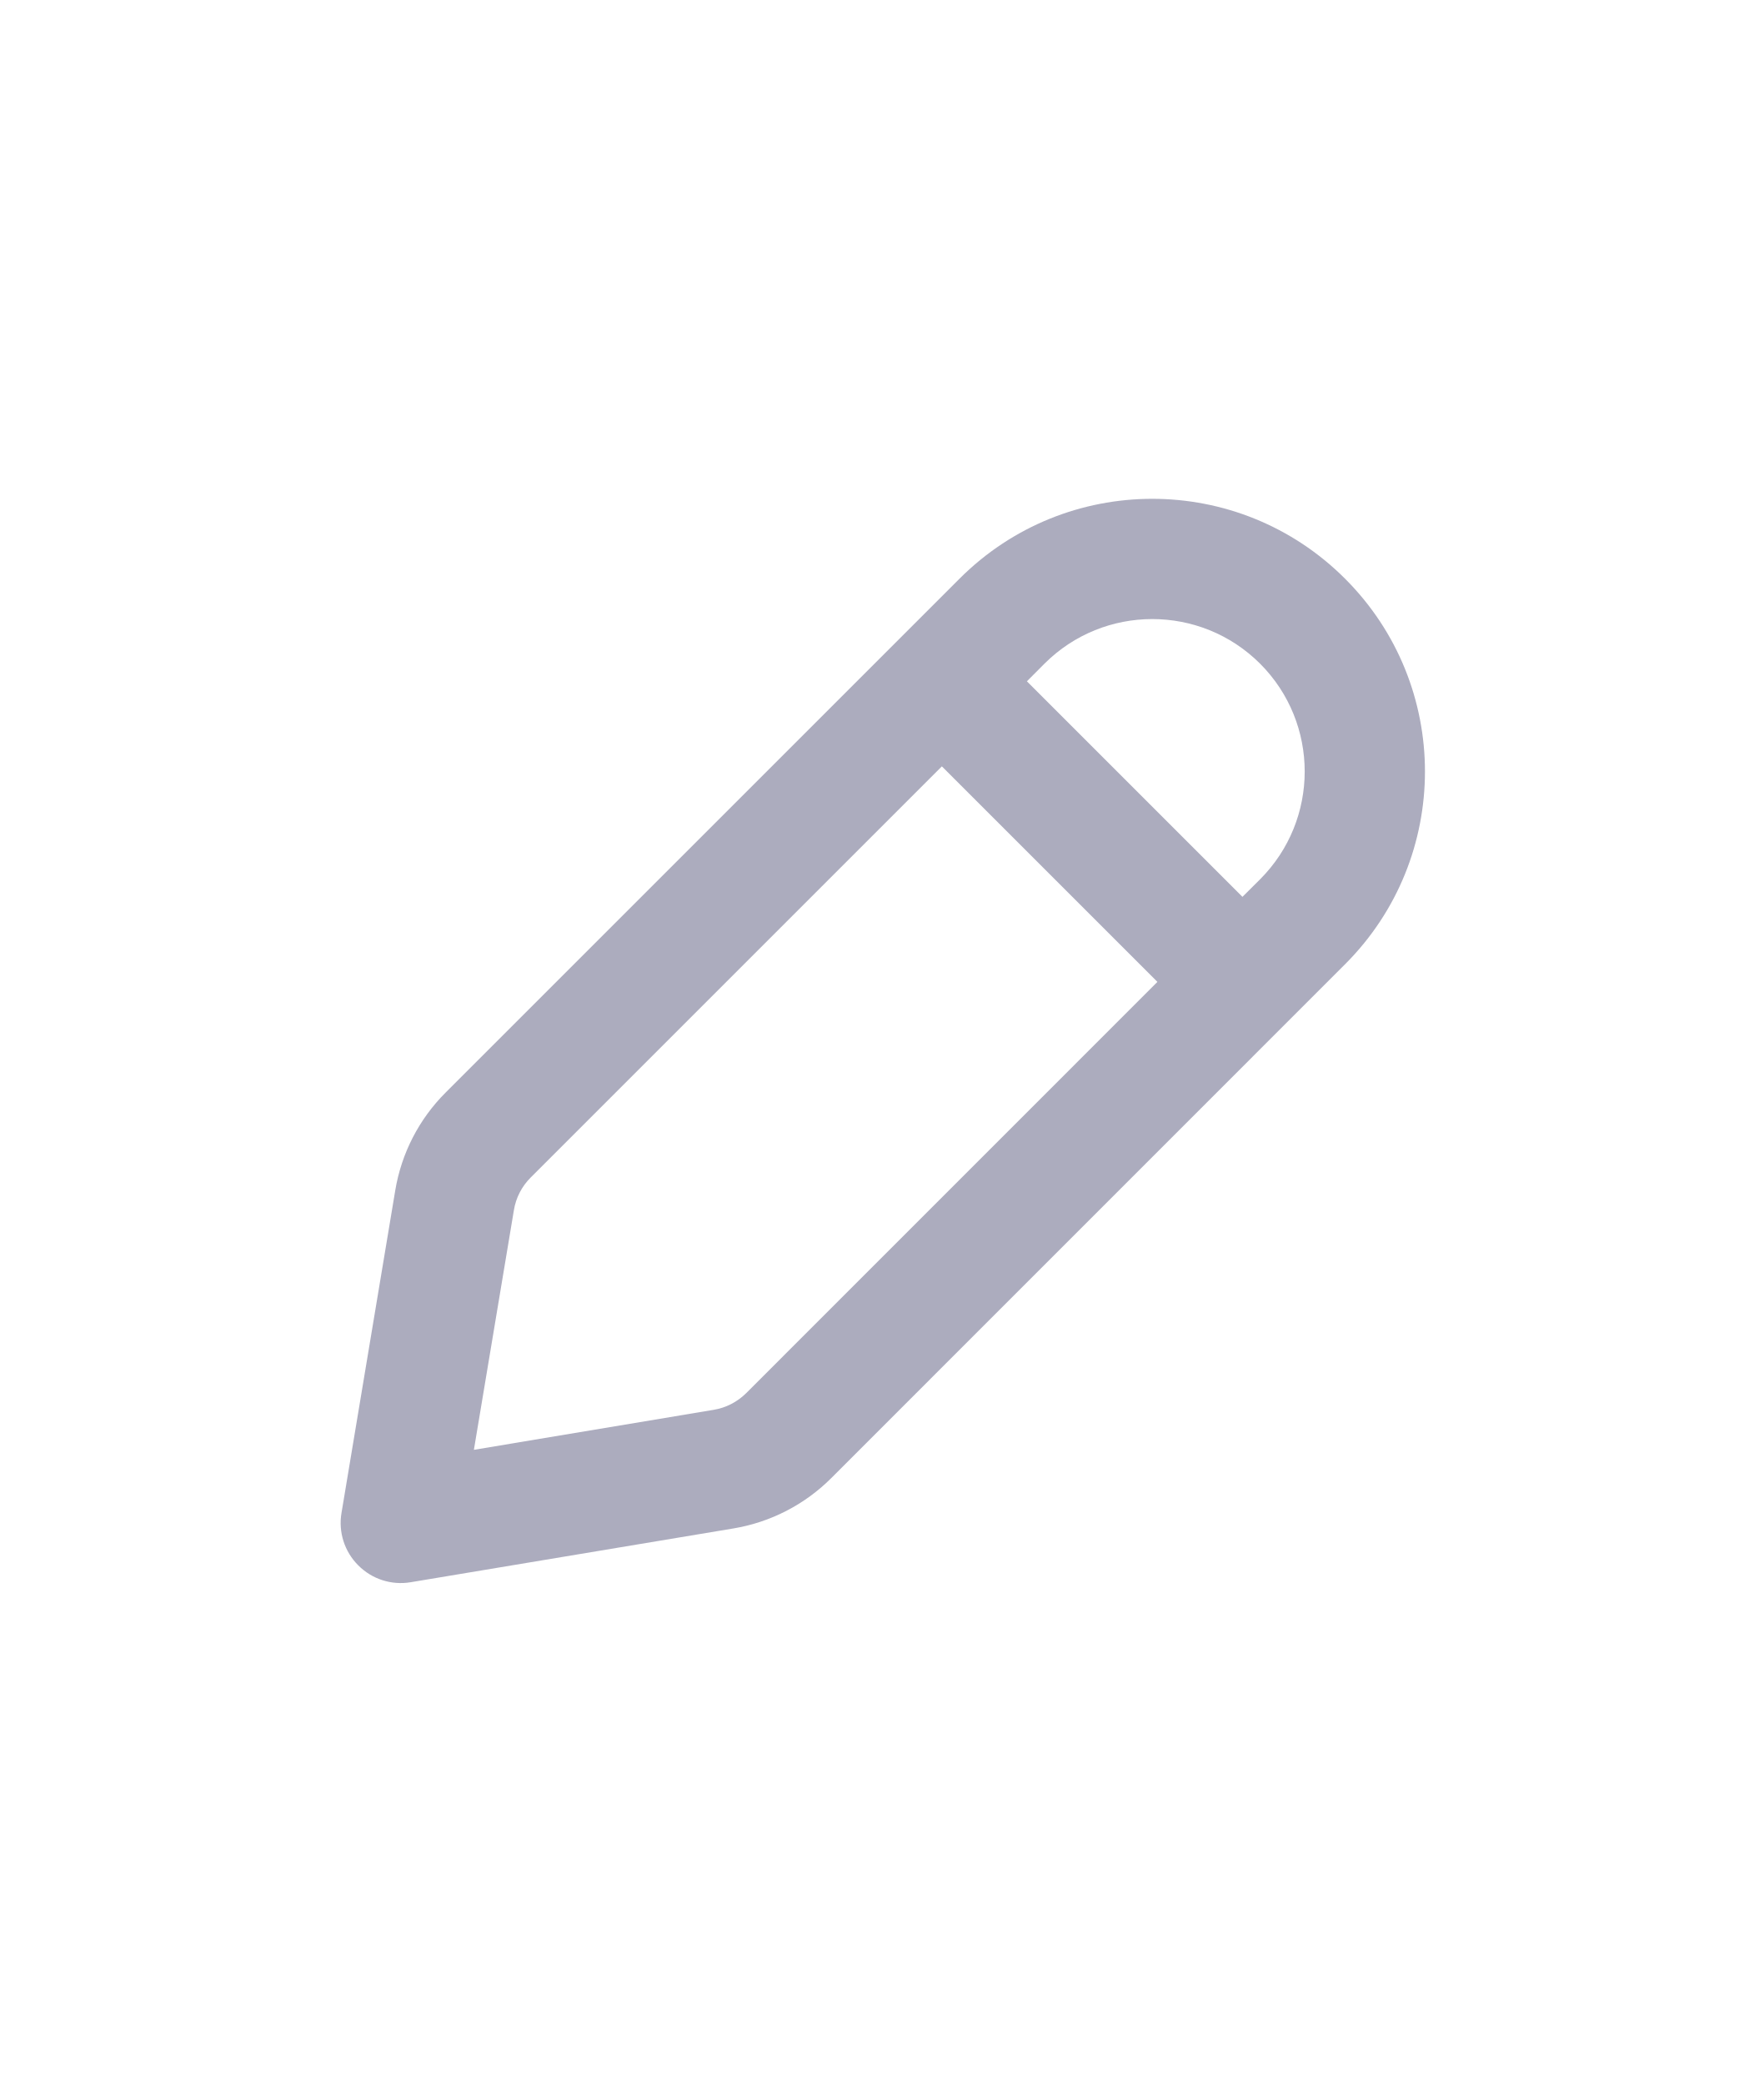
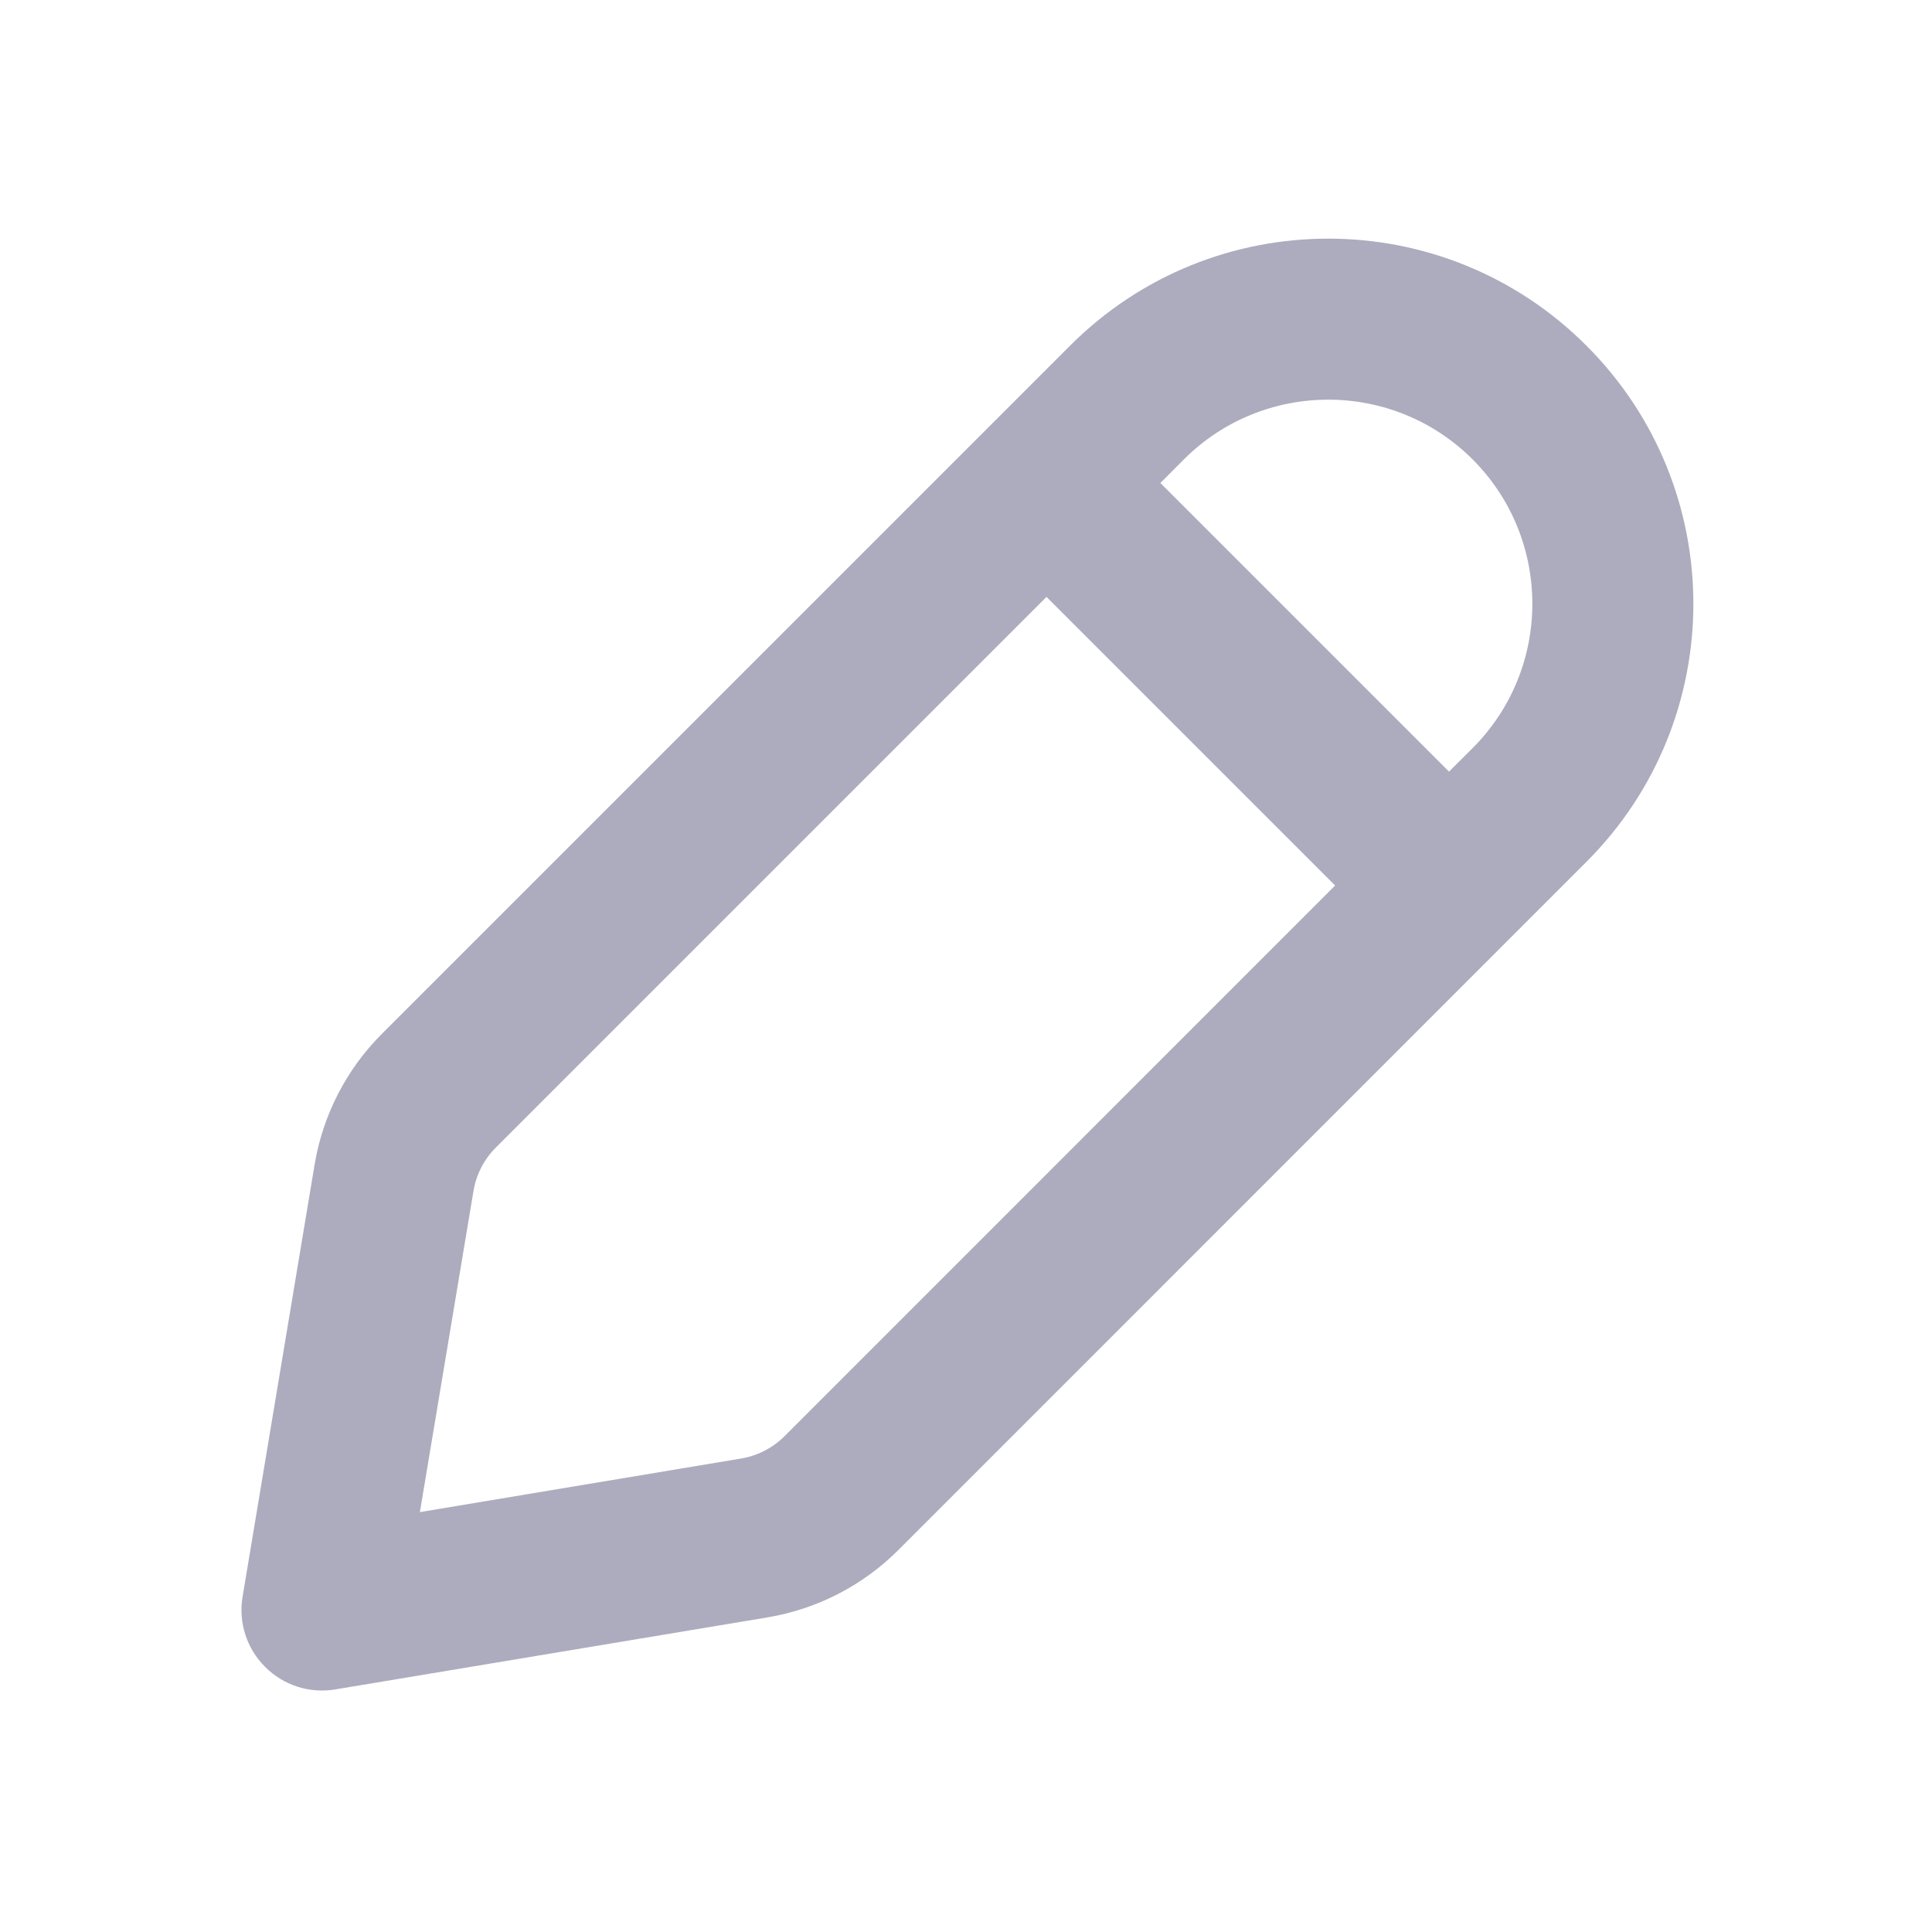
- <svg xmlns="http://www.w3.org/2000/svg" width="22" height="26" viewBox="0 0 22 26" fill="none">
-   <path fill-rule="evenodd" clip-rule="evenodd" d="M11.97 7.22C13.298 5.891 15.452 5.891 16.78 7.22C18.109 8.548 18.109 10.702 16.78 12.03L16.03 12.78L10.37 18.441C10.039 18.772 9.612 18.992 9.149 19.069L5.123 19.74C4.884 19.78 4.641 19.702 4.47 19.53C4.298 19.359 4.22 19.116 4.26 18.877L4.931 14.851C5.008 14.388 5.228 13.961 5.56 13.63L11.97 7.22ZM11.75 9.561L6.62 14.691C6.51 14.801 6.436 14.943 6.411 15.098L5.912 18.088L8.903 17.589C9.057 17.564 9.199 17.49 9.31 17.38L14.439 12.25L11.75 9.561ZM15.5 11.189L12.811 8.5L13.03 8.28C13.773 7.538 14.977 7.538 15.72 8.28C16.462 9.023 16.462 10.227 15.72 10.97L15.5 11.189Z" fill="#ACACBE" />
+ <svg xmlns="http://www.w3.org/2000/svg" width="18" height="18" viewBox="0 0 18 18" fill="none">
+   <path fill-rule="evenodd" clip-rule="evenodd" d="M9.97 3.22C11.298 1.891 13.452 1.891 14.78 3.22C16.109 4.548 16.109 6.702 14.78 8.03L14.03 8.78L8.37 14.441C8.039 14.772 7.612 14.992 7.149 15.069L3.123 15.74C2.884 15.78 2.641 15.702 2.47 15.53C2.298 15.359 2.22 15.116 2.26 14.877L2.931 10.851C3.008 10.388 3.228 9.961 3.56 9.63L9.97 3.22ZM9.75 5.561L4.62 10.691C4.51 10.801 4.436 10.943 4.411 11.098L3.912 14.088L6.903 13.589C7.057 13.564 7.199 13.49 7.31 13.38L12.439 8.25L9.75 5.561ZM13.5 7.189L10.811 4.5L11.03 4.28C11.773 3.538 12.977 3.538 13.72 4.28C14.462 5.023 14.462 6.227 13.72 6.97L13.5 7.189Z" fill="#ACACBE" />
</svg>
